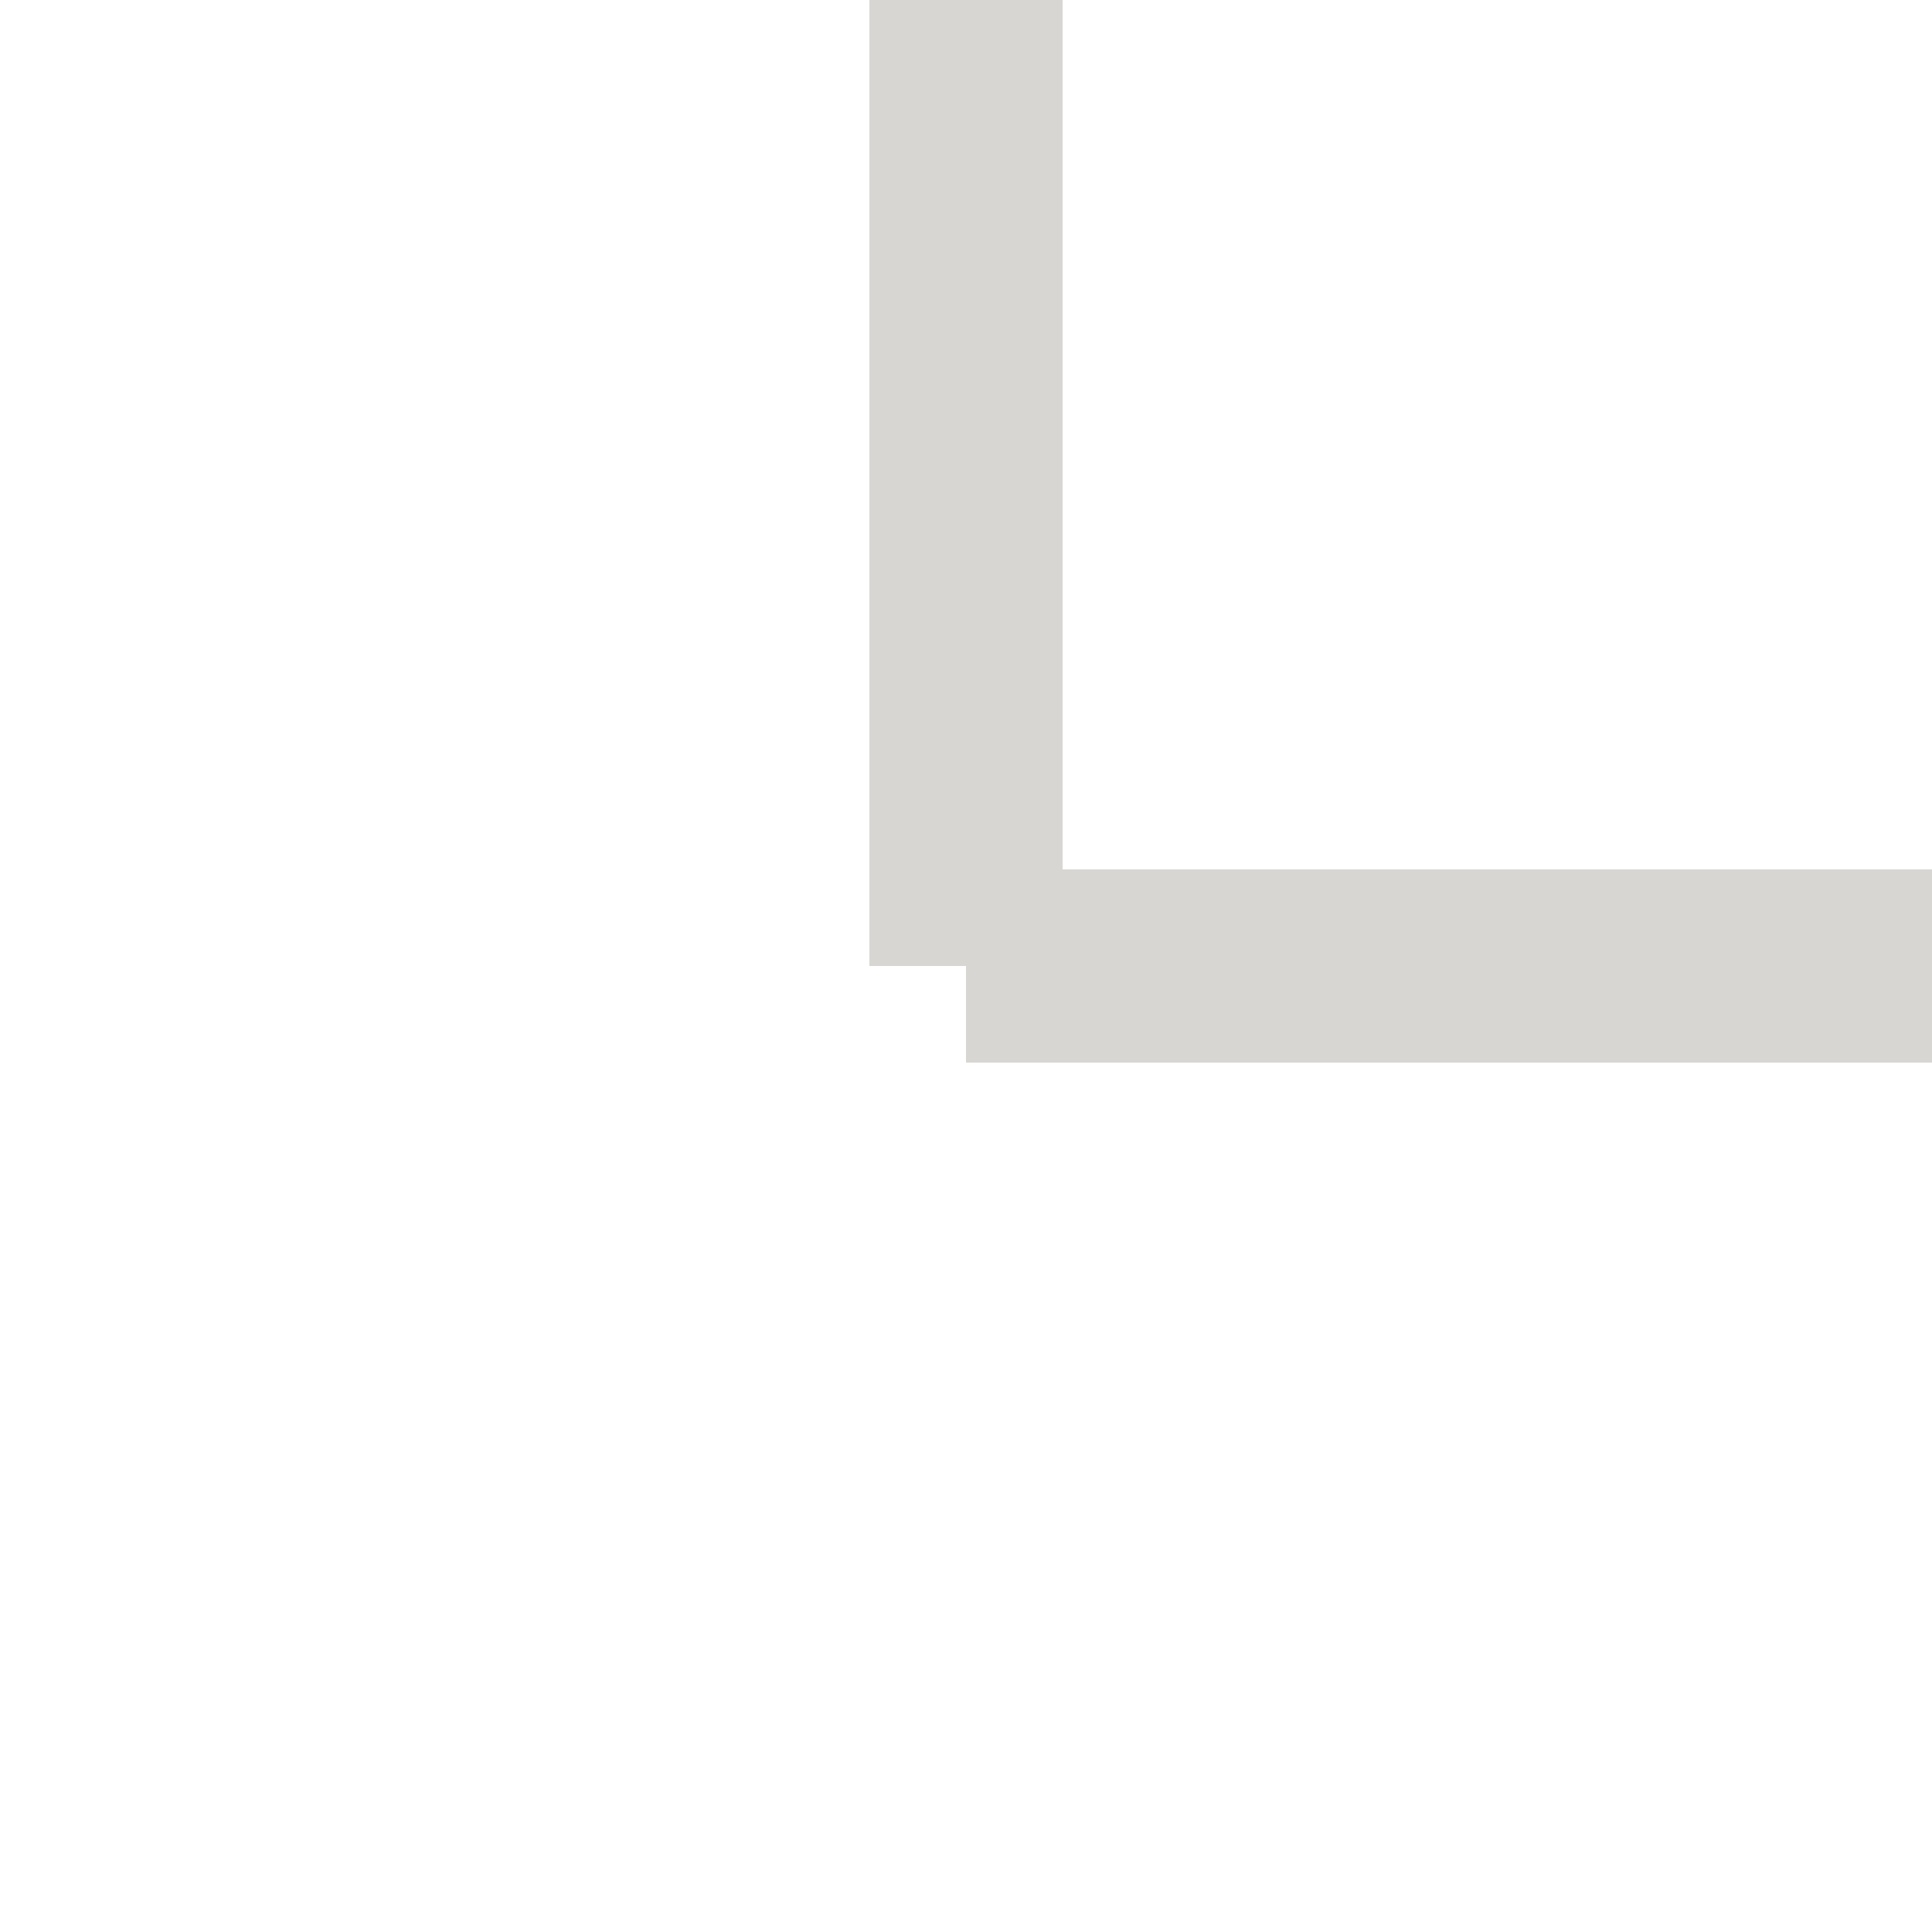
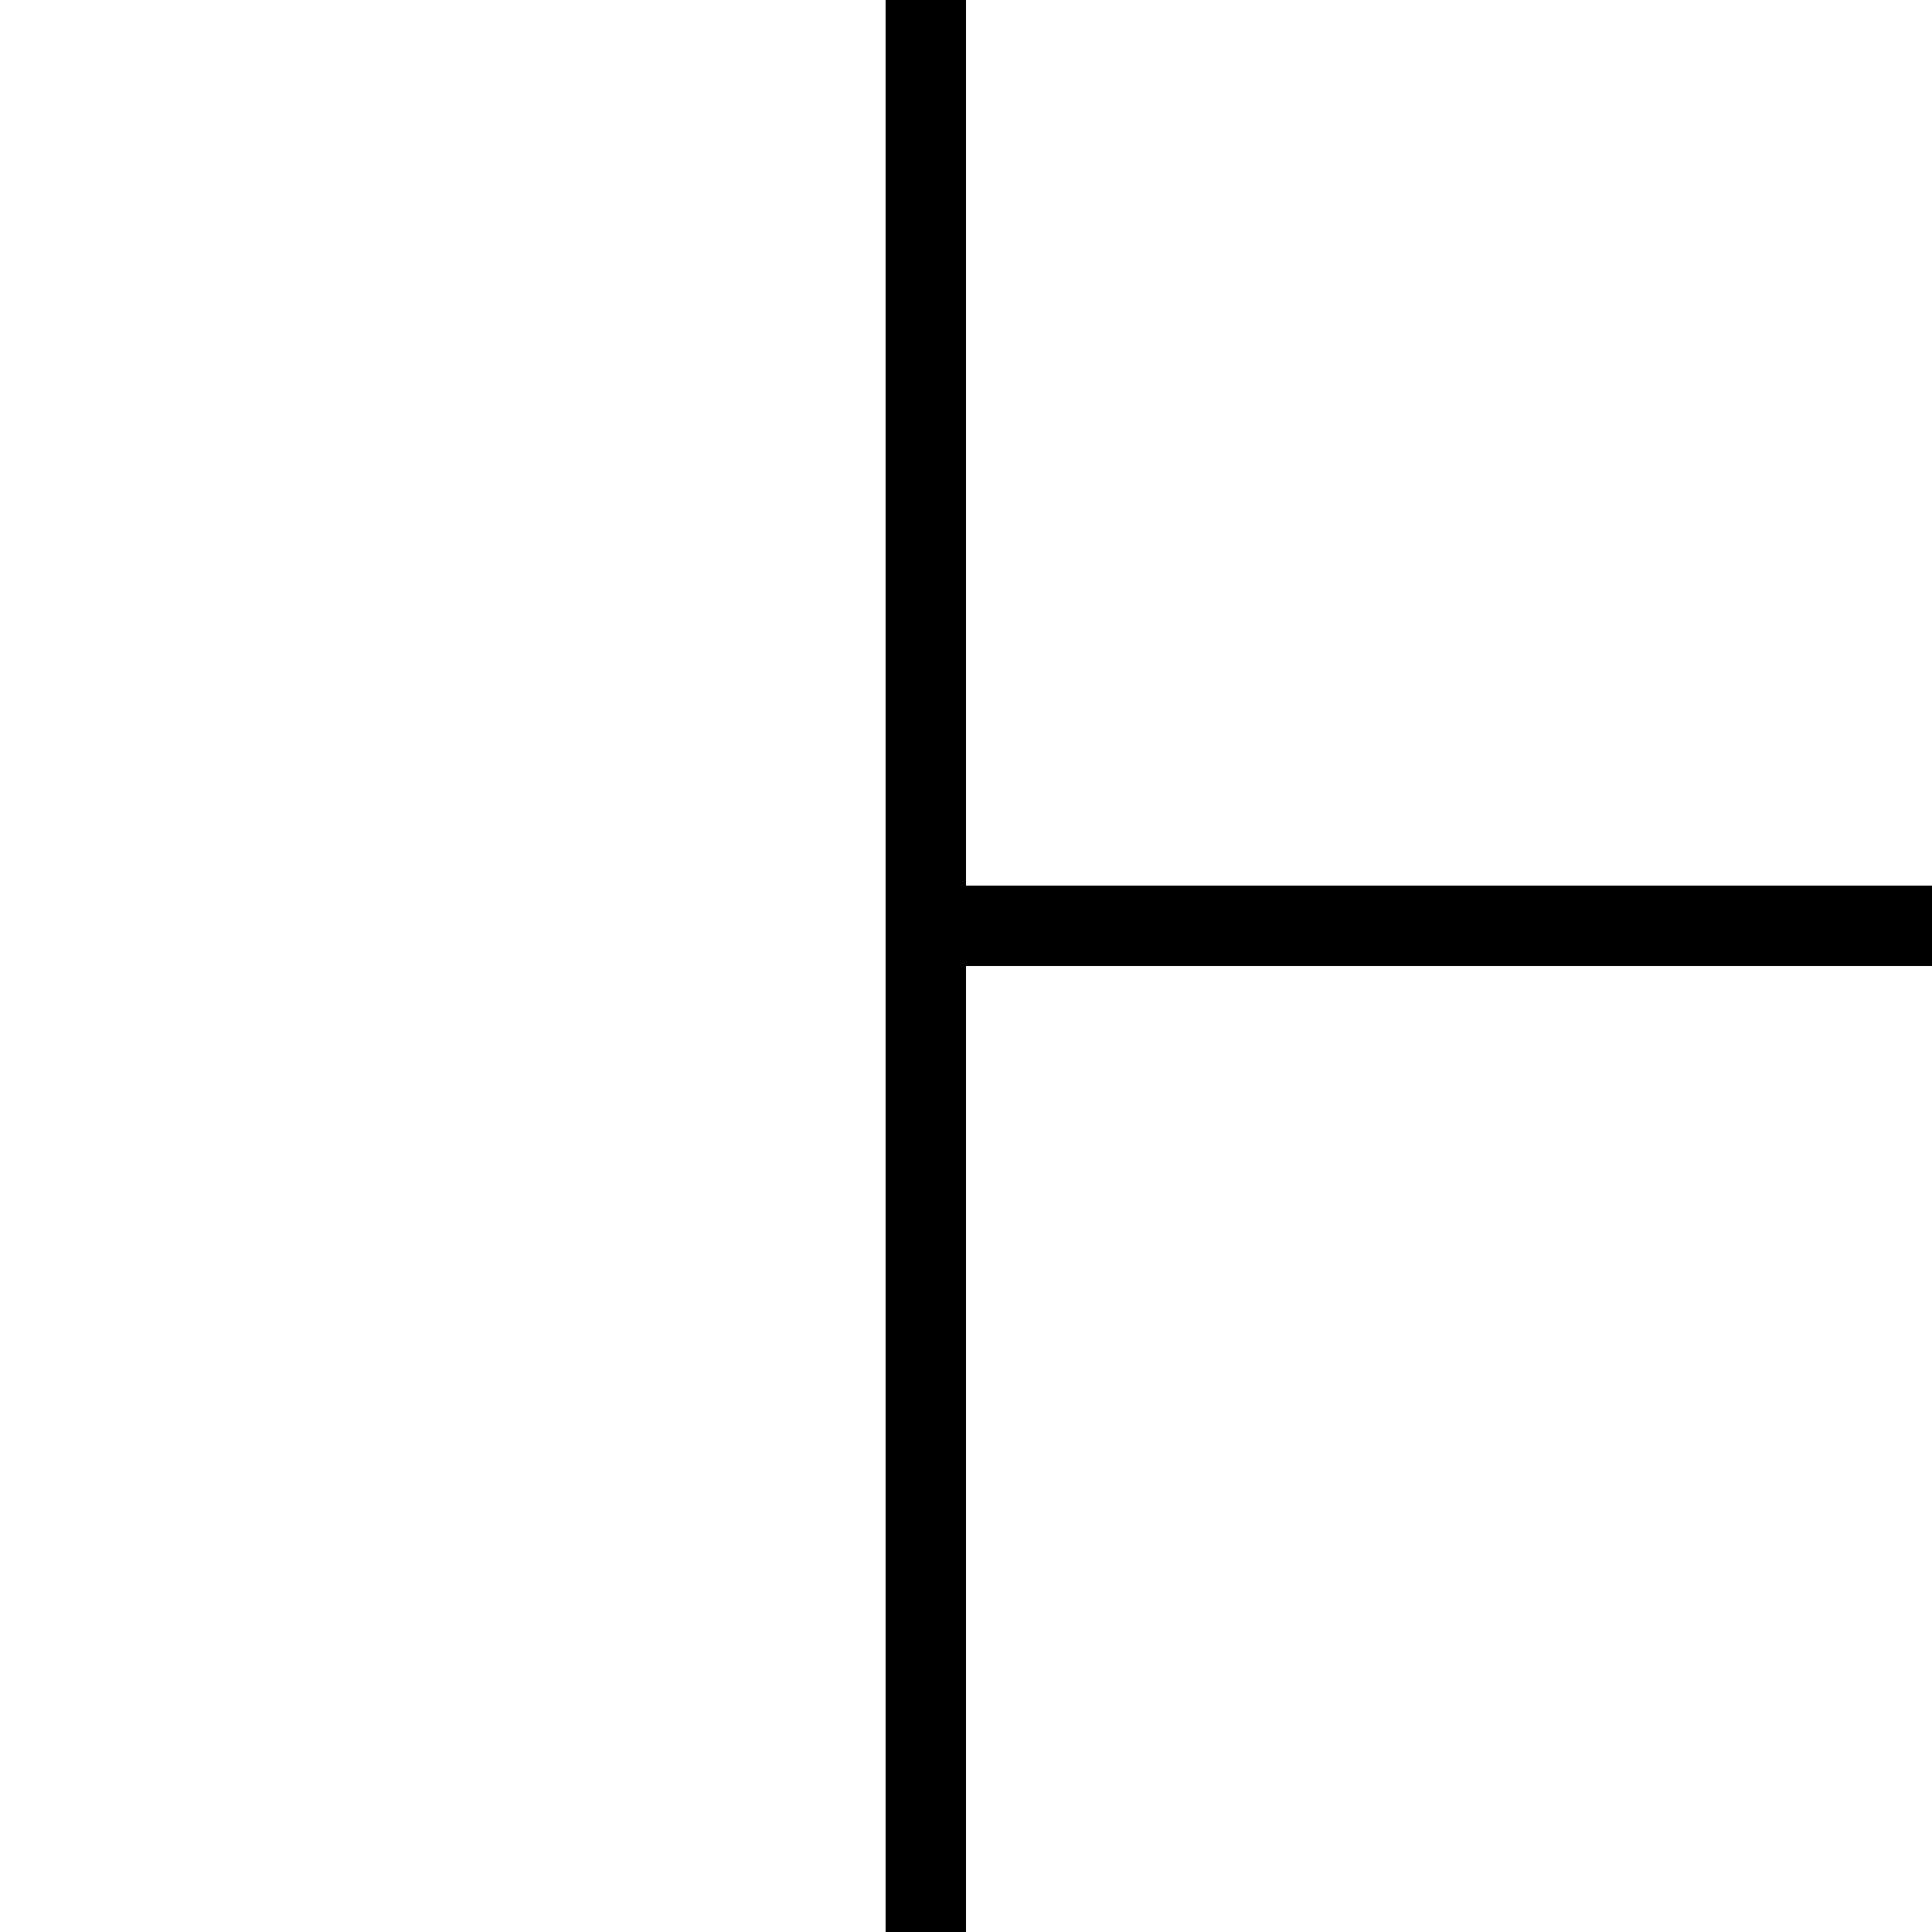
- <svg xmlns="http://www.w3.org/2000/svg" width="10" height="10" viewBox="0 0 10 10">
-   <line x1="5" y1="0" x2="5" y2="5" stroke="#D7D6D2" stroke-width="1" />
-   <line x1="5" y1="5" x2="10" y2="5" stroke="#D7D6D2" stroke-width="1" />
+ <svg xmlns="http://www.w3.org/2000/svg" width="24" height="24" viewBox="0 0 24 24" shape-rendering="crispEdges">
+   <rect x="11" y="0" width="1" height="24" fill="#000" />
+   <rect x="11" y="11" width="13" height="1" fill="#000" />
</svg>
